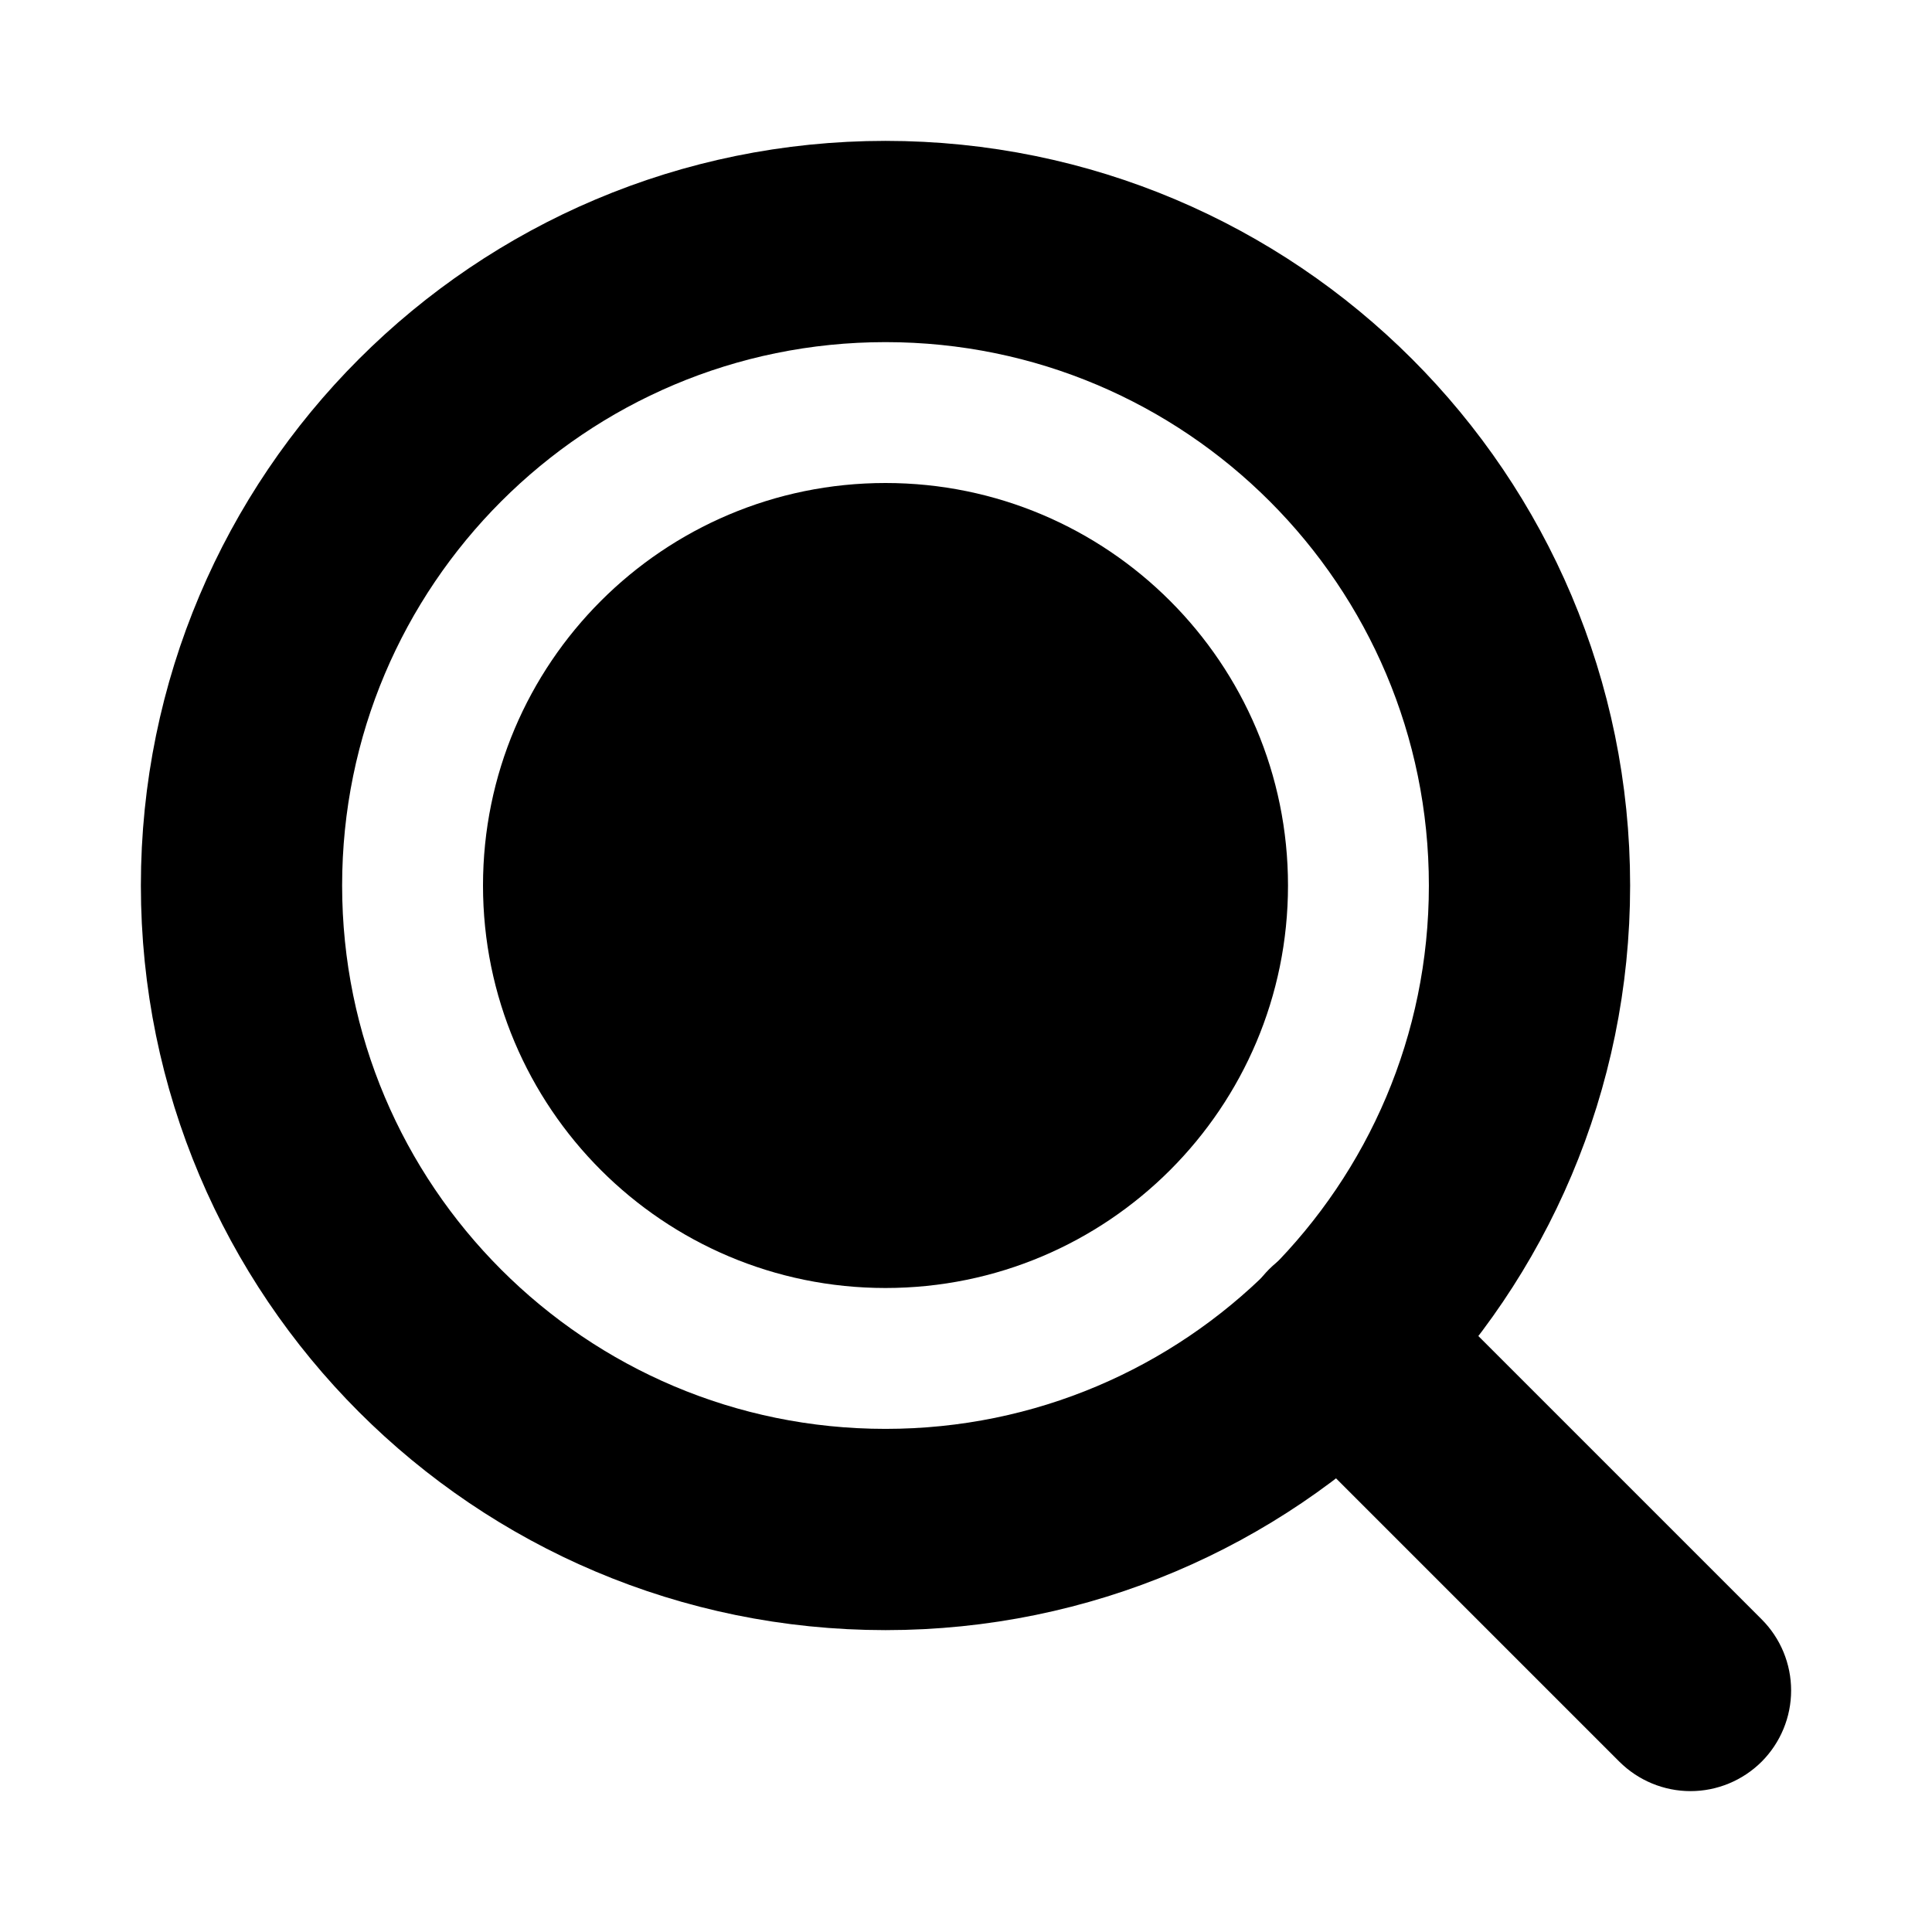
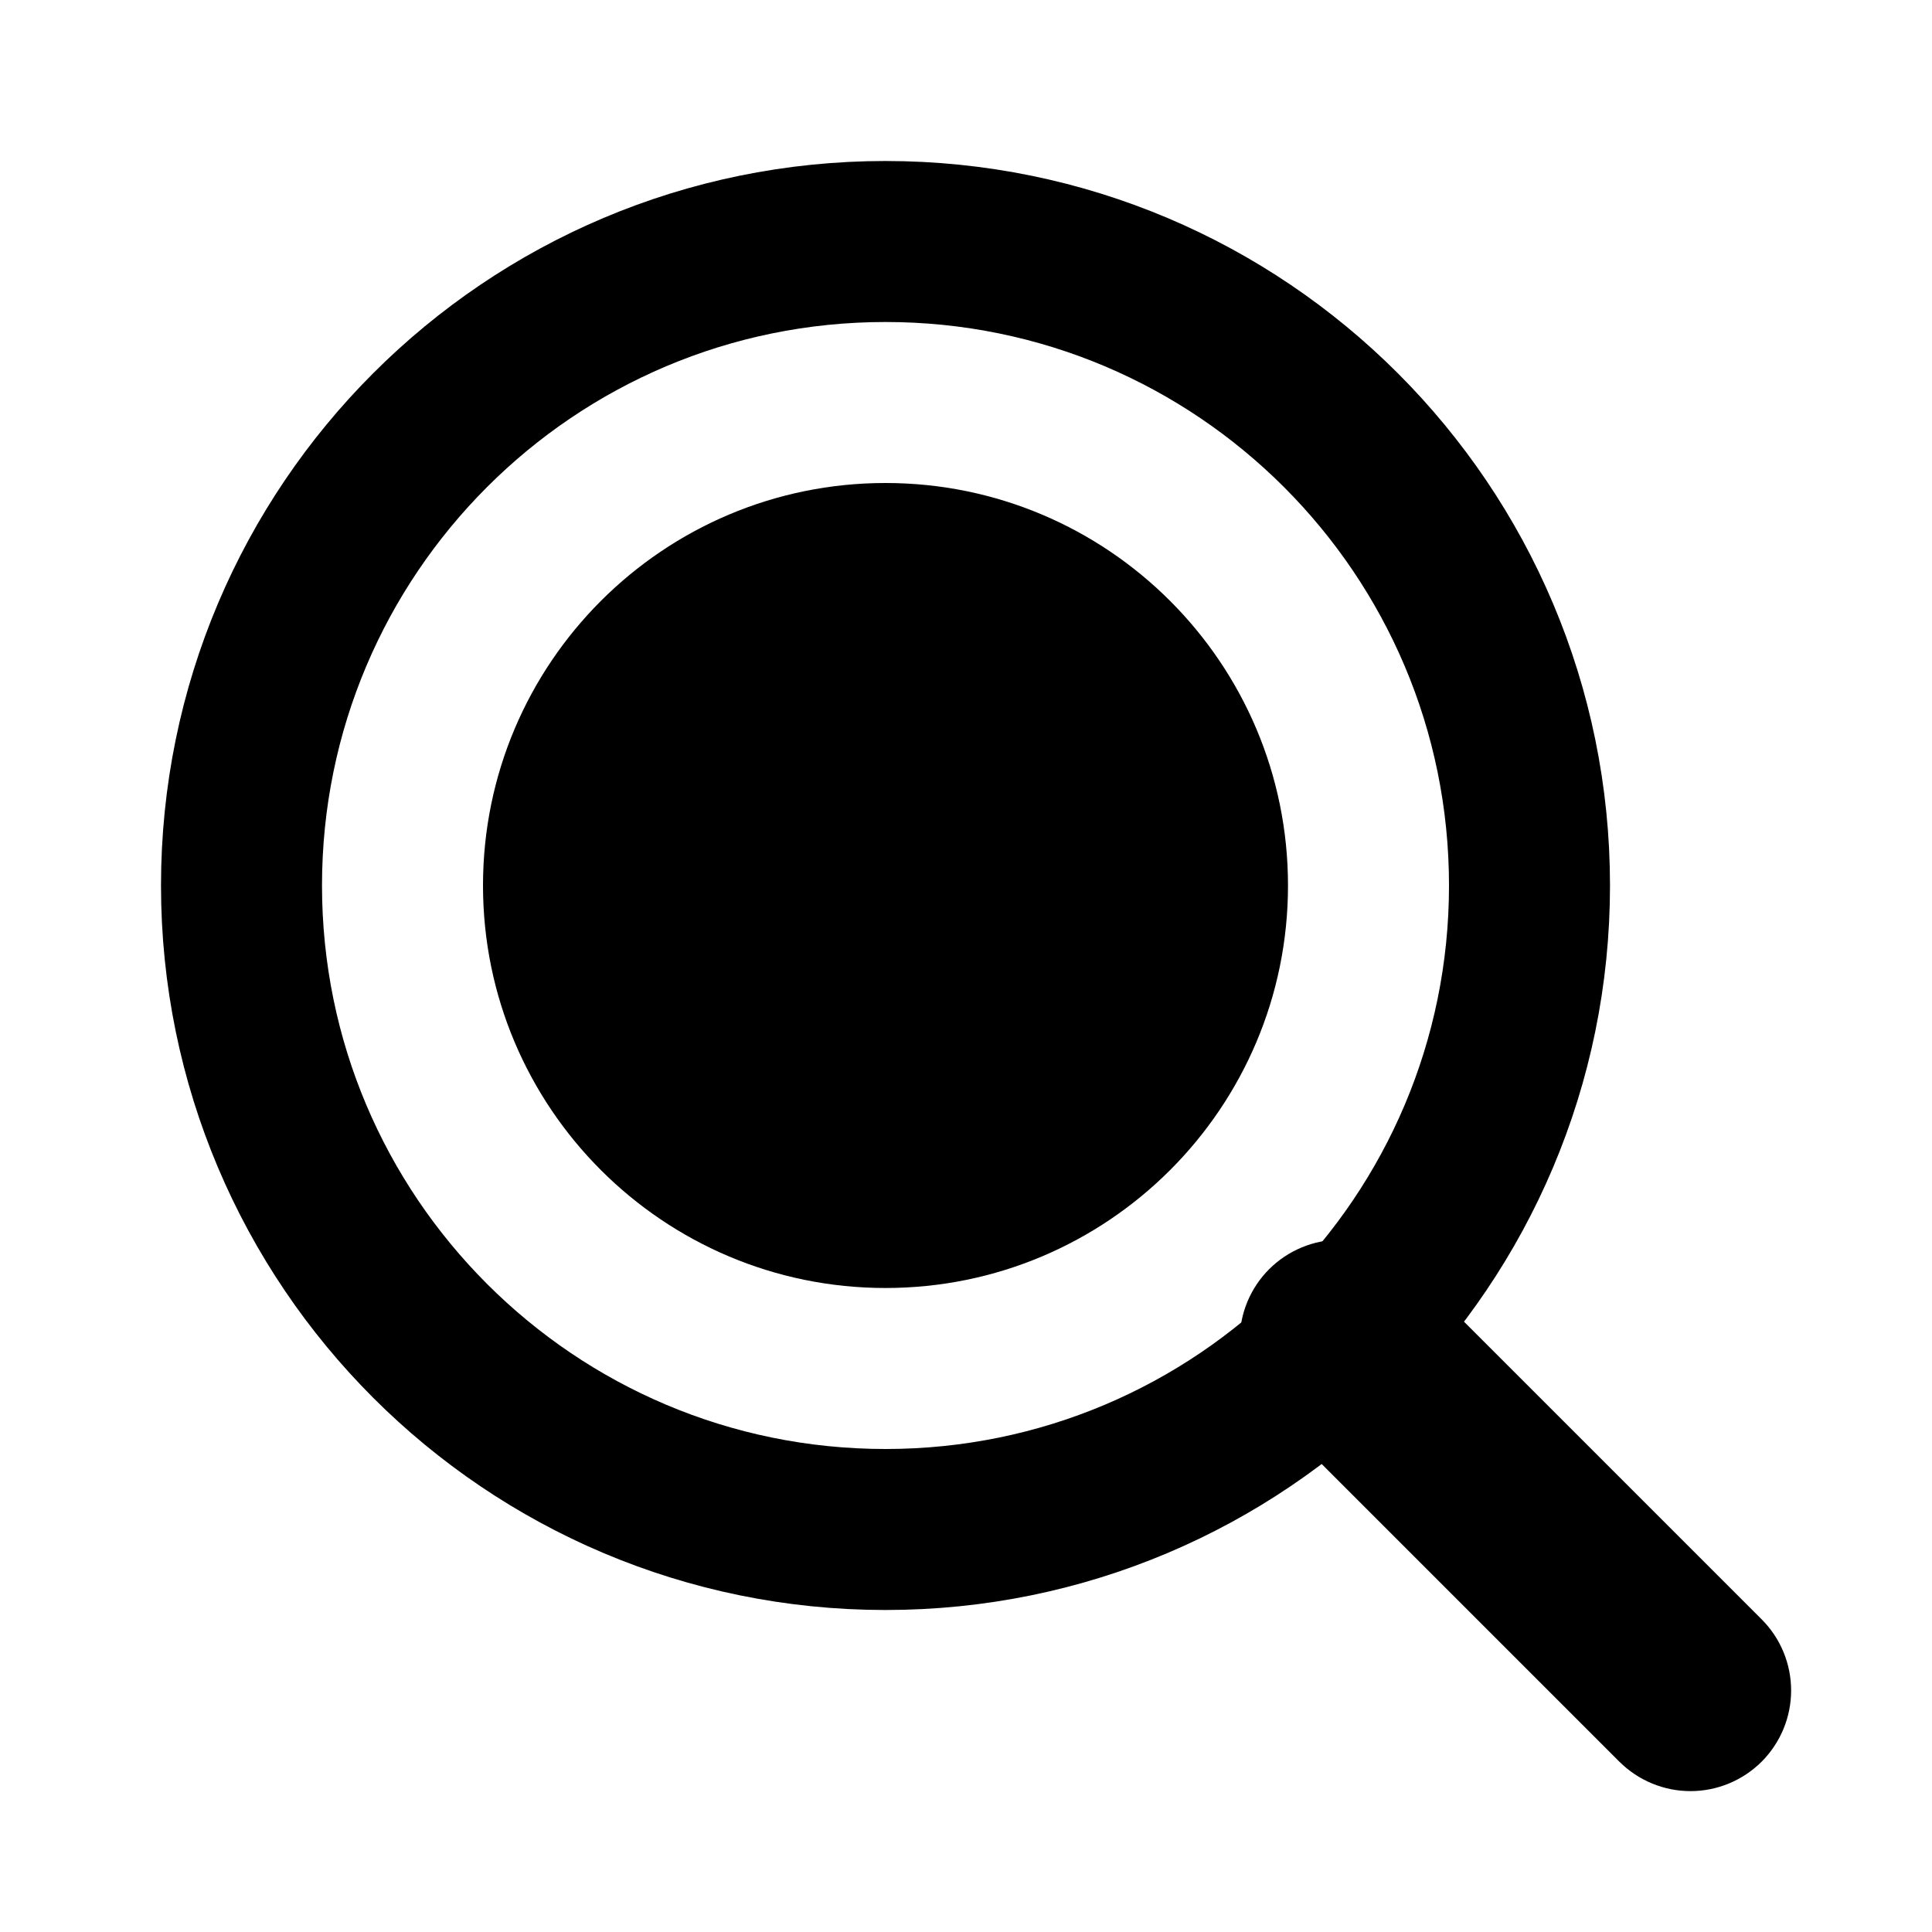
<svg xmlns="http://www.w3.org/2000/svg" width="24" height="24" viewBox="0 0 24 24" fill="none">
-   <path d="M11 19C15.418 19 19 15.418 19 11C19 6.582 15.418 3 11 3C6.582 3 3 6.582 3 11C3 15.418 6.582 19 11 19Z" stroke="currentColor" stroke-width="2.5" />
+   <path d="M11 19C15.418 19 19 15.418 19 11C19 6.582 15.418 3 11 3C6.582 3 3 6.582 3 11C3 15.418 6.582 19 11 19Z" stroke="currentColor" stroke-width="2.0" />
  <path d="M11 16C13.761 16 16 13.761 16 11C16 8.239 13.761 6 11 6C8.239 6 6 8.239 6 11C6 13.761 8.239 16 11 16Z" fill="currentColor" />
  <path d="M20.116 21.884C20.351 22.118 20.669 22.25 21 22.25C21.331 22.25 21.649 22.118 21.884 21.884C22.118 21.649 22.25 21.331 22.25 21C22.25 20.668 22.118 20.35 21.884 20.116L17.751 15.983C17.679 15.911 17.606 15.838 17.534 15.766C17.299 15.532 16.982 15.4 16.65 15.4C16.319 15.4 16.001 15.532 15.766 15.766C15.532 16 15.4 16.318 15.4 16.65C15.4 16.981 15.532 17.299 15.766 17.534L20.116 21.884Z" fill="currentColor" />
</svg>
